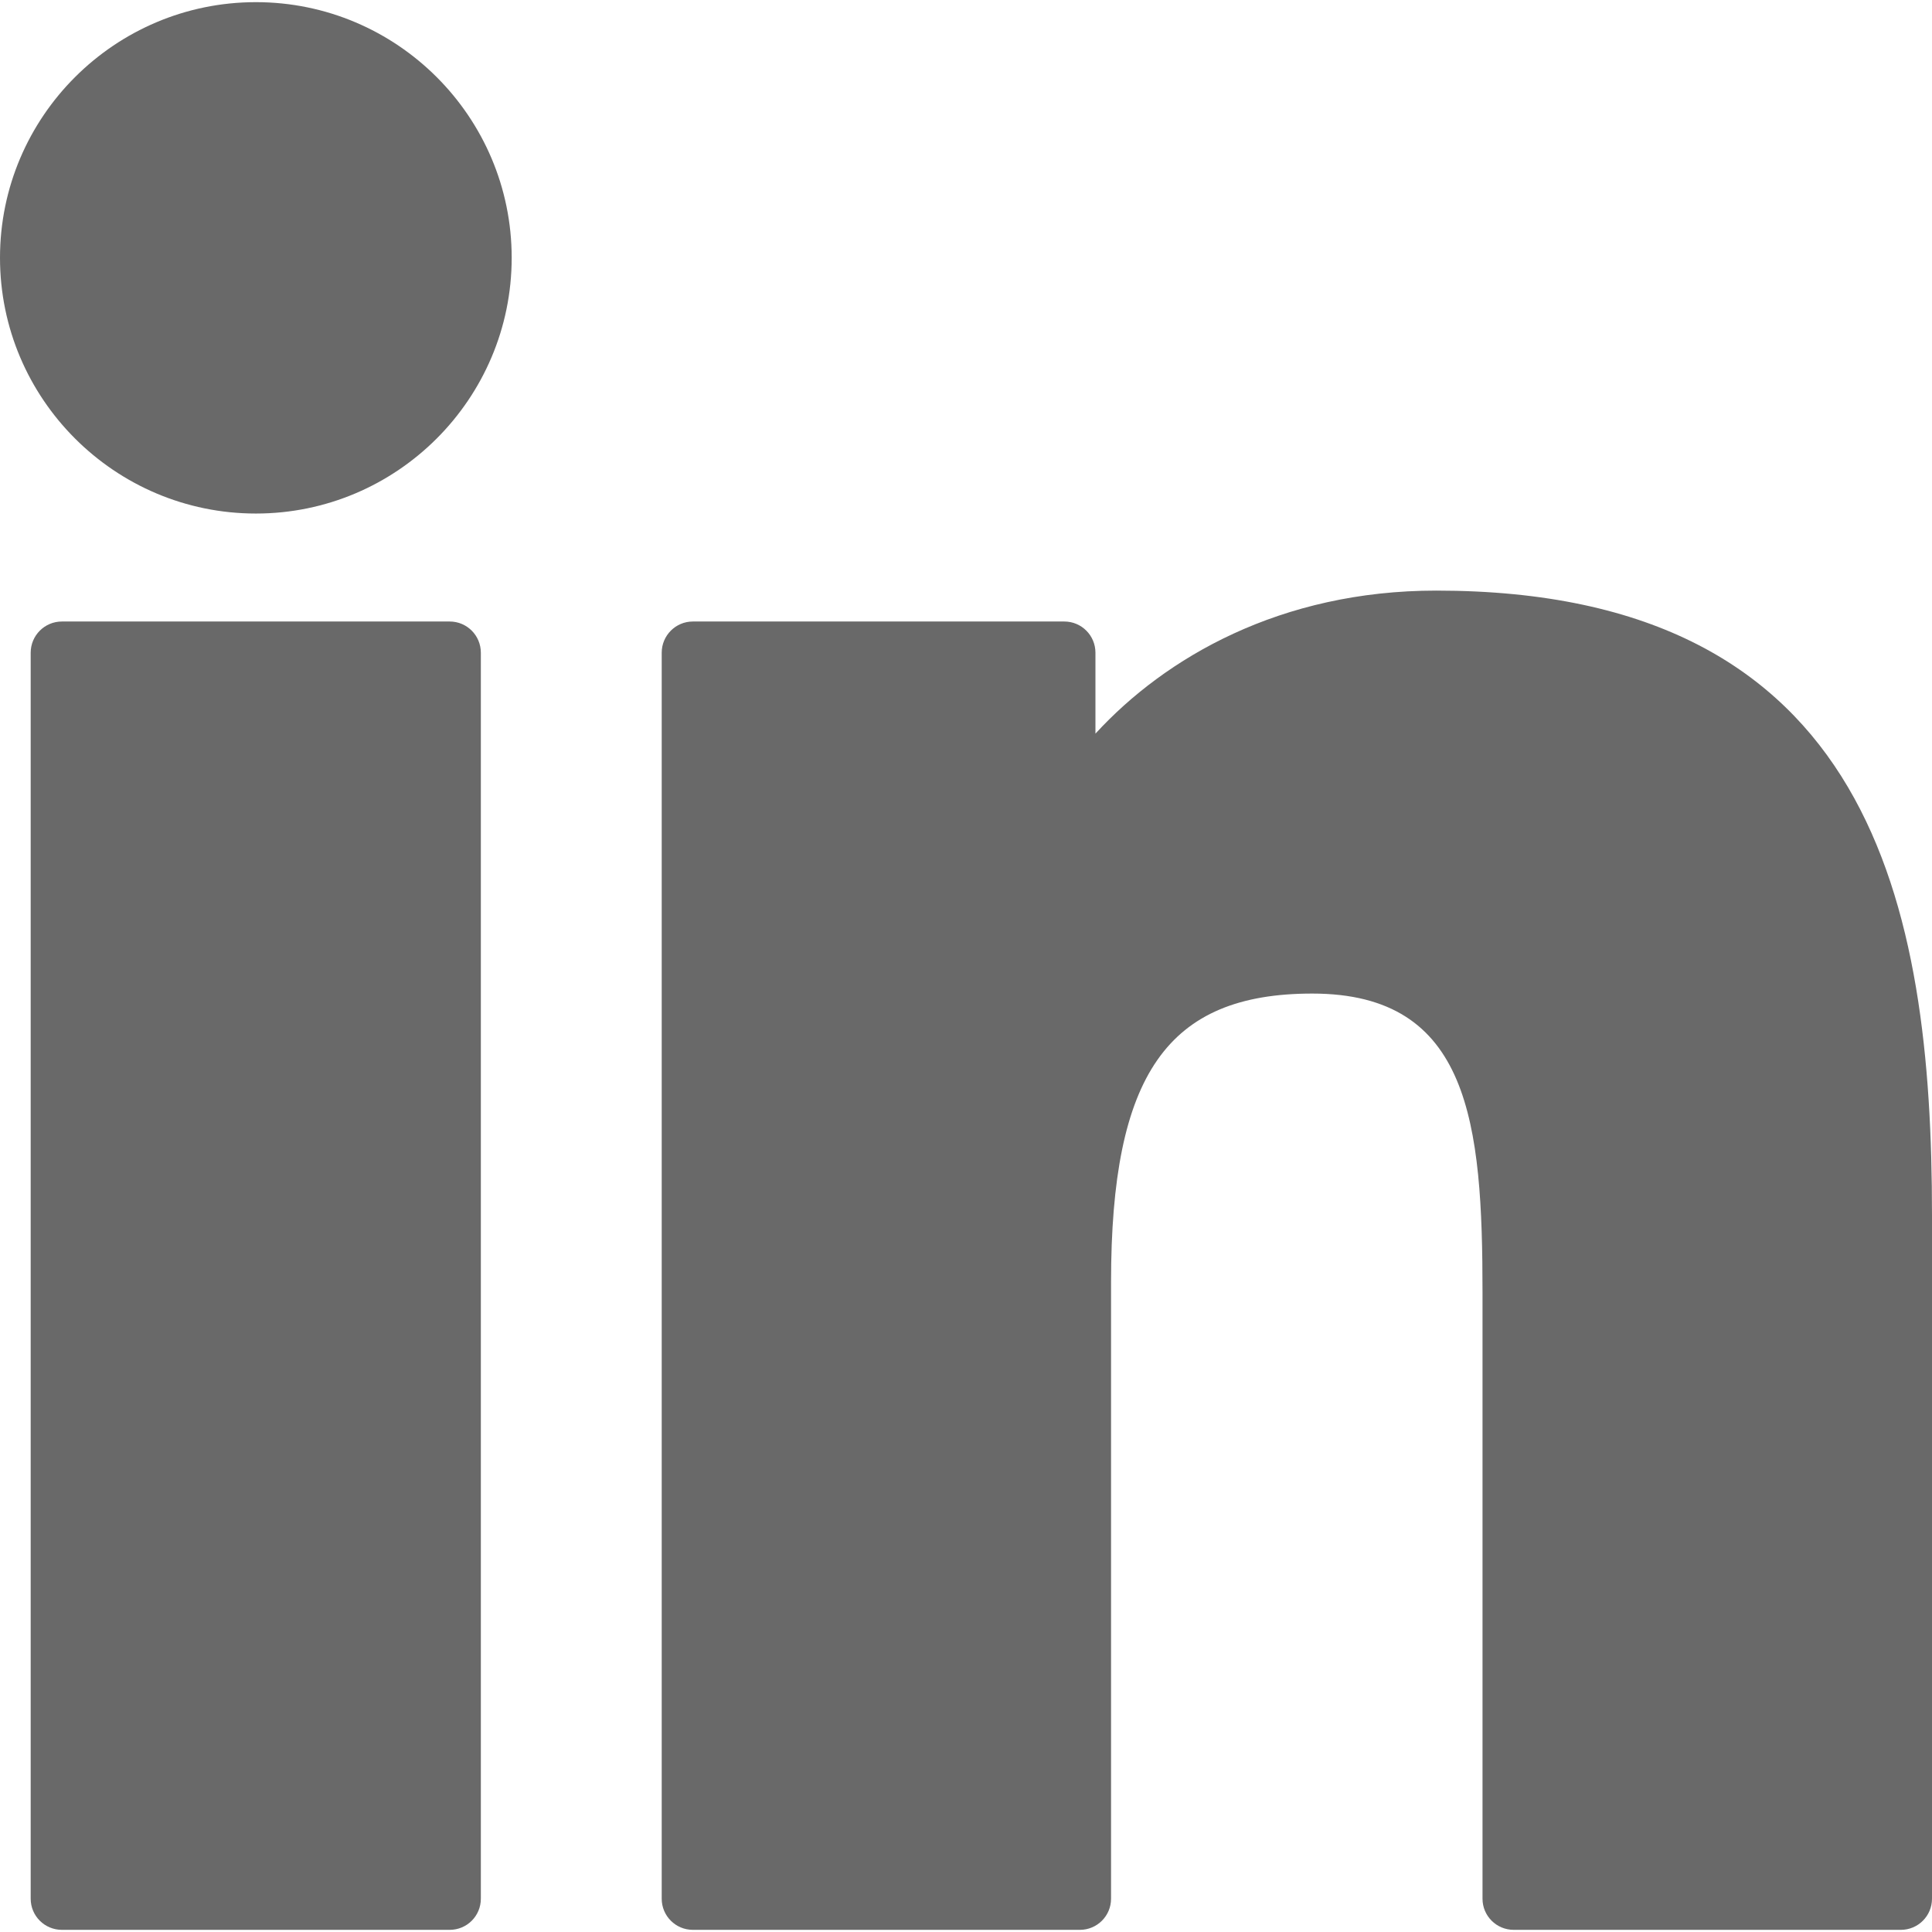
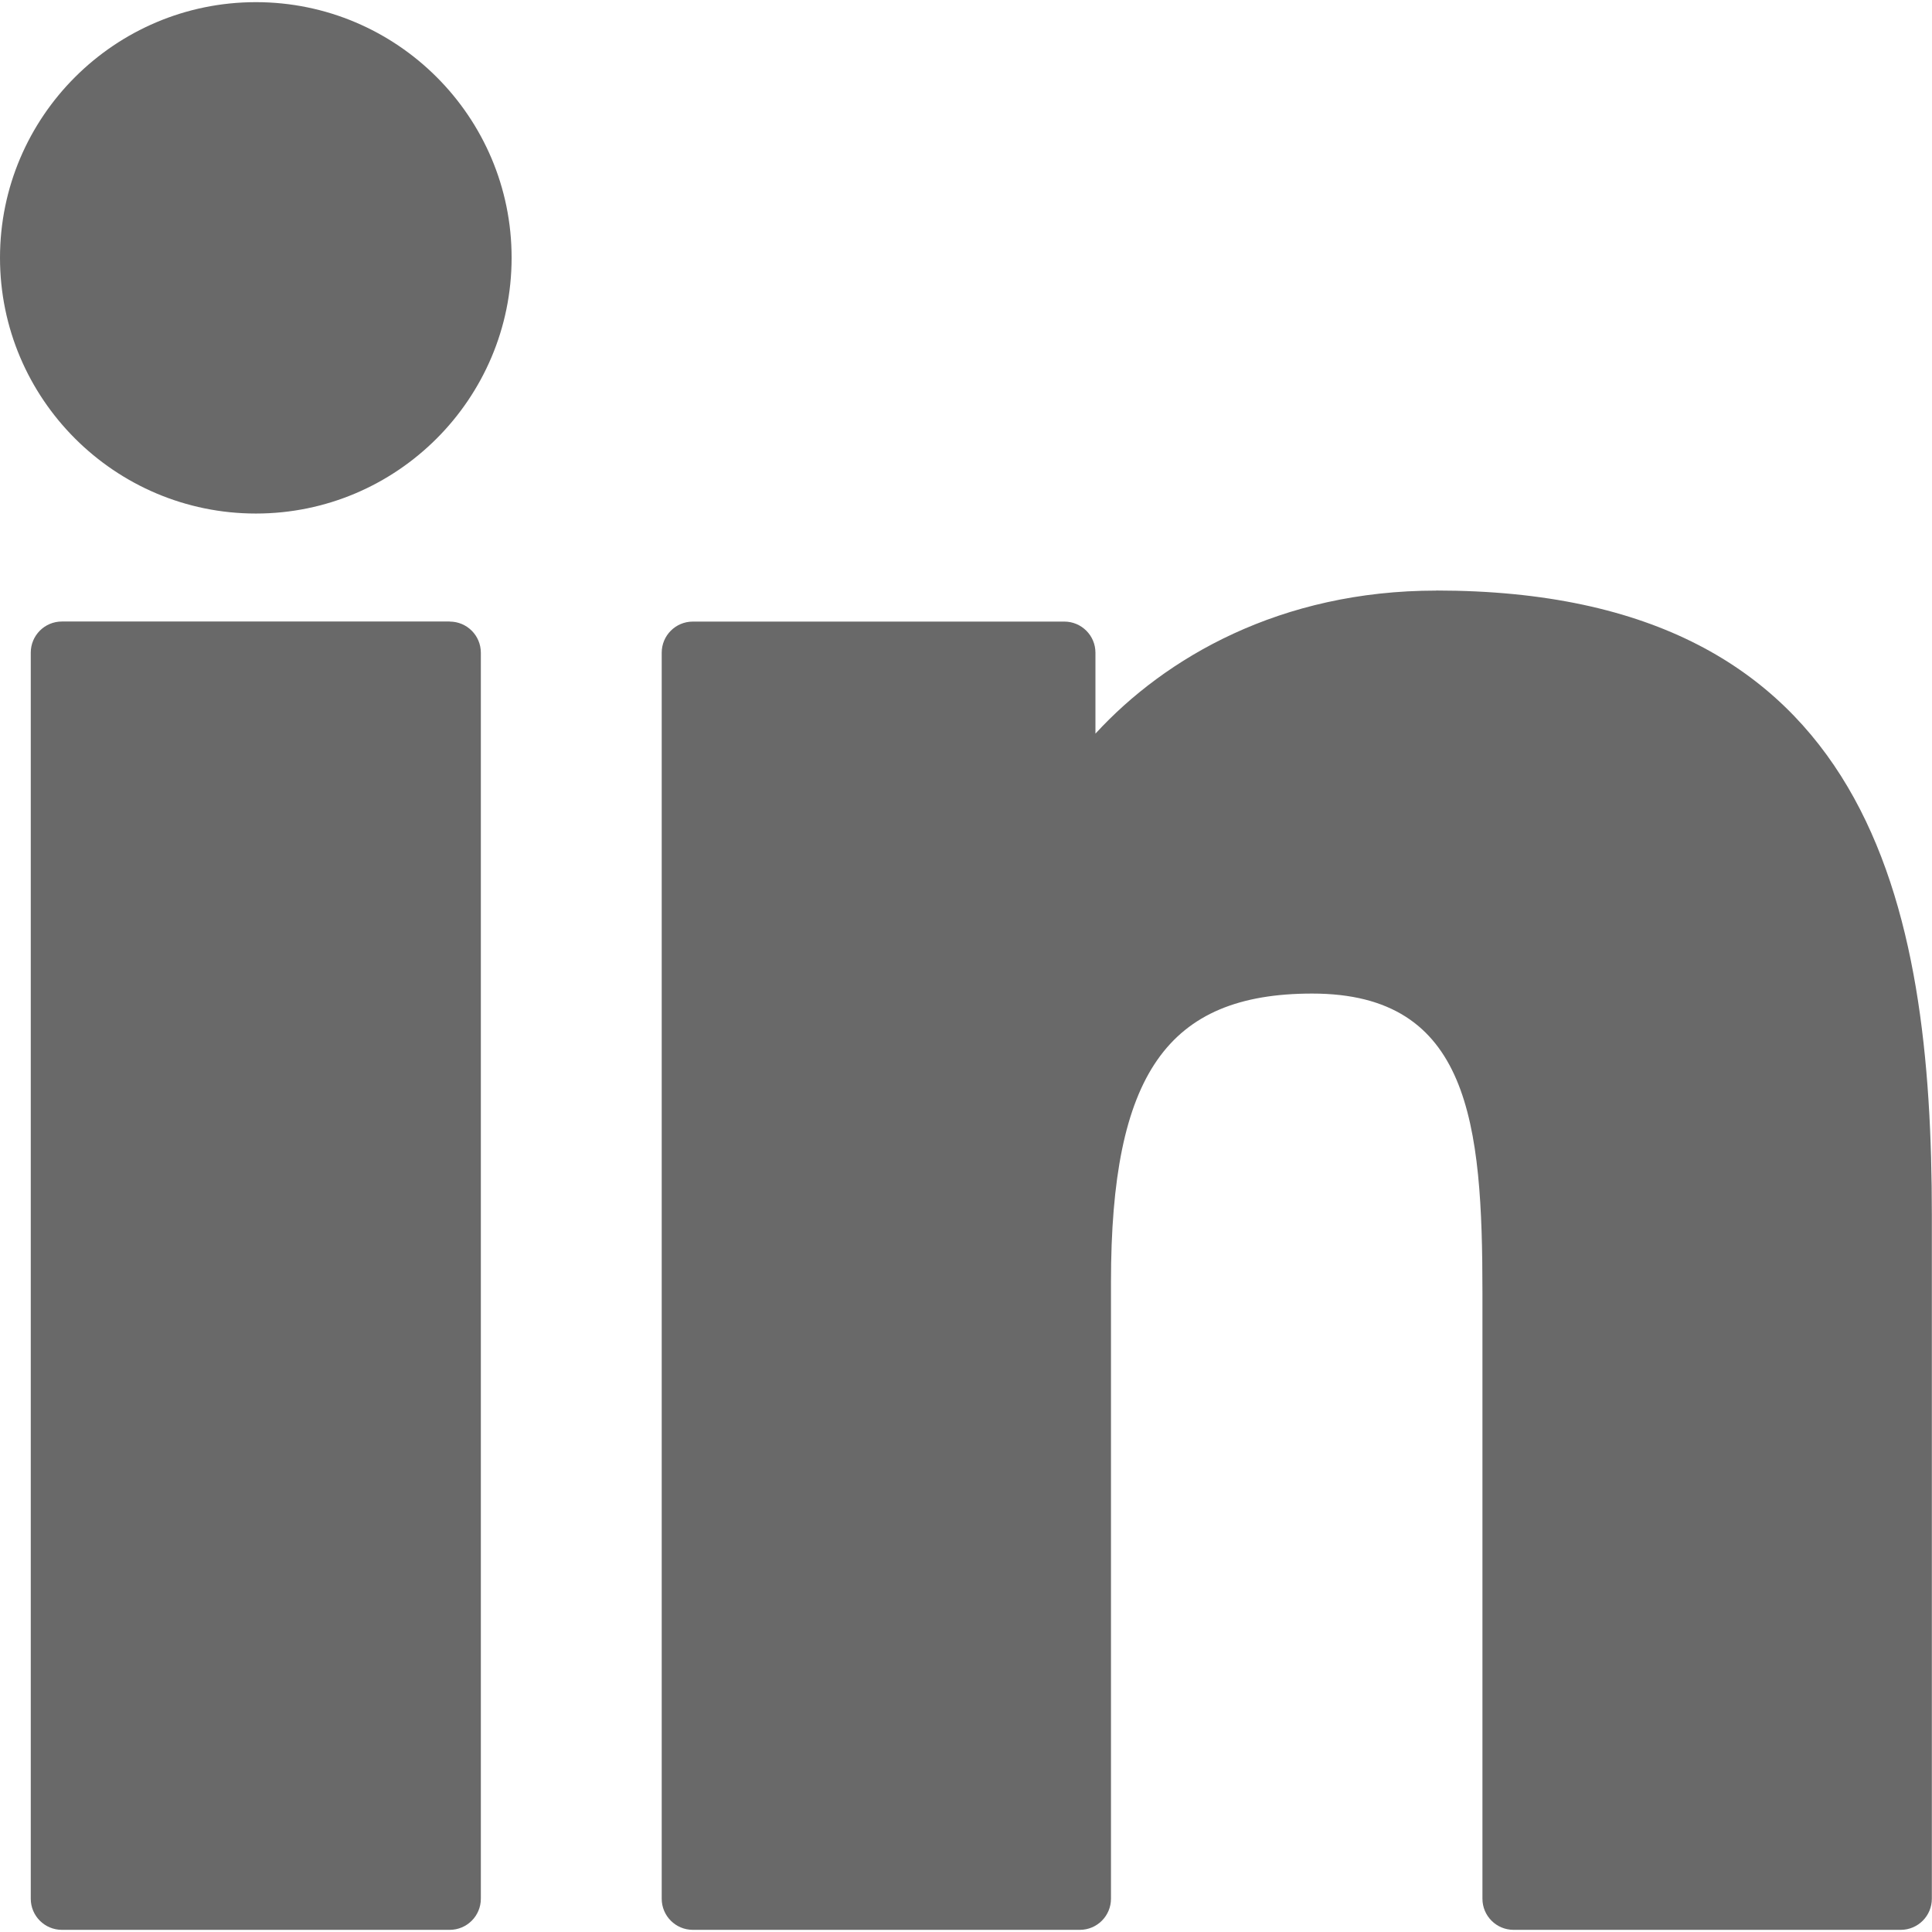
- <svg xmlns="http://www.w3.org/2000/svg" width="26" height="26" viewBox="0 0 26 26" fill="none">
-   <path d="M6.052 8.364H0.833C0.601 8.364 0.413 8.552 0.413 8.784V25.552C0.413 25.784 0.601 25.971 0.833 25.971H6.052C6.284 25.971 6.471 25.784 6.471 25.552V8.784C6.471 8.552 6.284 8.364 6.052 8.364Z" fill="#696969" />
-   <path d="M3.444 0.029C1.545 0.029 1.52588e-05 1.572 1.52588e-05 3.469C1.52588e-05 5.367 1.545 6.911 3.444 6.911C5.342 6.911 6.886 5.367 6.886 3.469C6.886 1.572 5.342 0.029 3.444 0.029Z" fill="#696969" />
-   <path d="M19.328 7.948C17.232 7.948 15.682 8.849 14.742 9.873V8.784C14.742 8.552 14.555 8.364 14.323 8.364H9.324C9.093 8.364 8.905 8.552 8.905 8.784V25.552C8.905 25.784 9.093 25.971 9.324 25.971H14.533C14.764 25.971 14.952 25.784 14.952 25.552V17.256C14.952 14.46 15.711 13.371 17.66 13.371C19.783 13.371 19.951 15.117 19.951 17.399V25.552C19.951 25.784 20.139 25.971 20.371 25.971H25.581C25.812 25.971 26 25.784 26 25.552V16.354C26 12.197 25.207 7.948 19.328 7.948Z" fill="#696969" />
+ <svg xmlns="http://www.w3.org/2000/svg" width="26" height="26" fill="none">
+   <path fill="#696969" d="M6.052 8.364H.833c-.232 0-.419.188-.419.419V25.552c0 .232.188.419.419.419H6.052c.232 0 .419-.188.419-.419V8.784c0-.232-.188-.419-.419-.419ZM3.444.029C1.545.029 0 1.572 0 3.469c0 1.898 1.545 3.442 3.444 3.442 1.898 0 3.441-1.544 3.441-3.442C6.886 1.572 5.342.029 3.444.029ZM19.328 7.948c-2.096 0-3.646.901-4.586 1.925V8.784c0-.232-.188-.419-.419-.419H9.324c-.232 0-.419.188-.419.419V25.552c0 .232.188.419.419.419h5.208c.232 0 .419-.188.419-.419v-8.296c0-2.796.759-3.885 2.708-3.885 2.123 0 2.291 1.746 2.291 4.029v8.152c0 .232.188.419.419.419h5.21c.232 0 .419-.188.419-.419v-9.198c0-4.157-.793-8.407-6.672-8.407Z" />
</svg>
